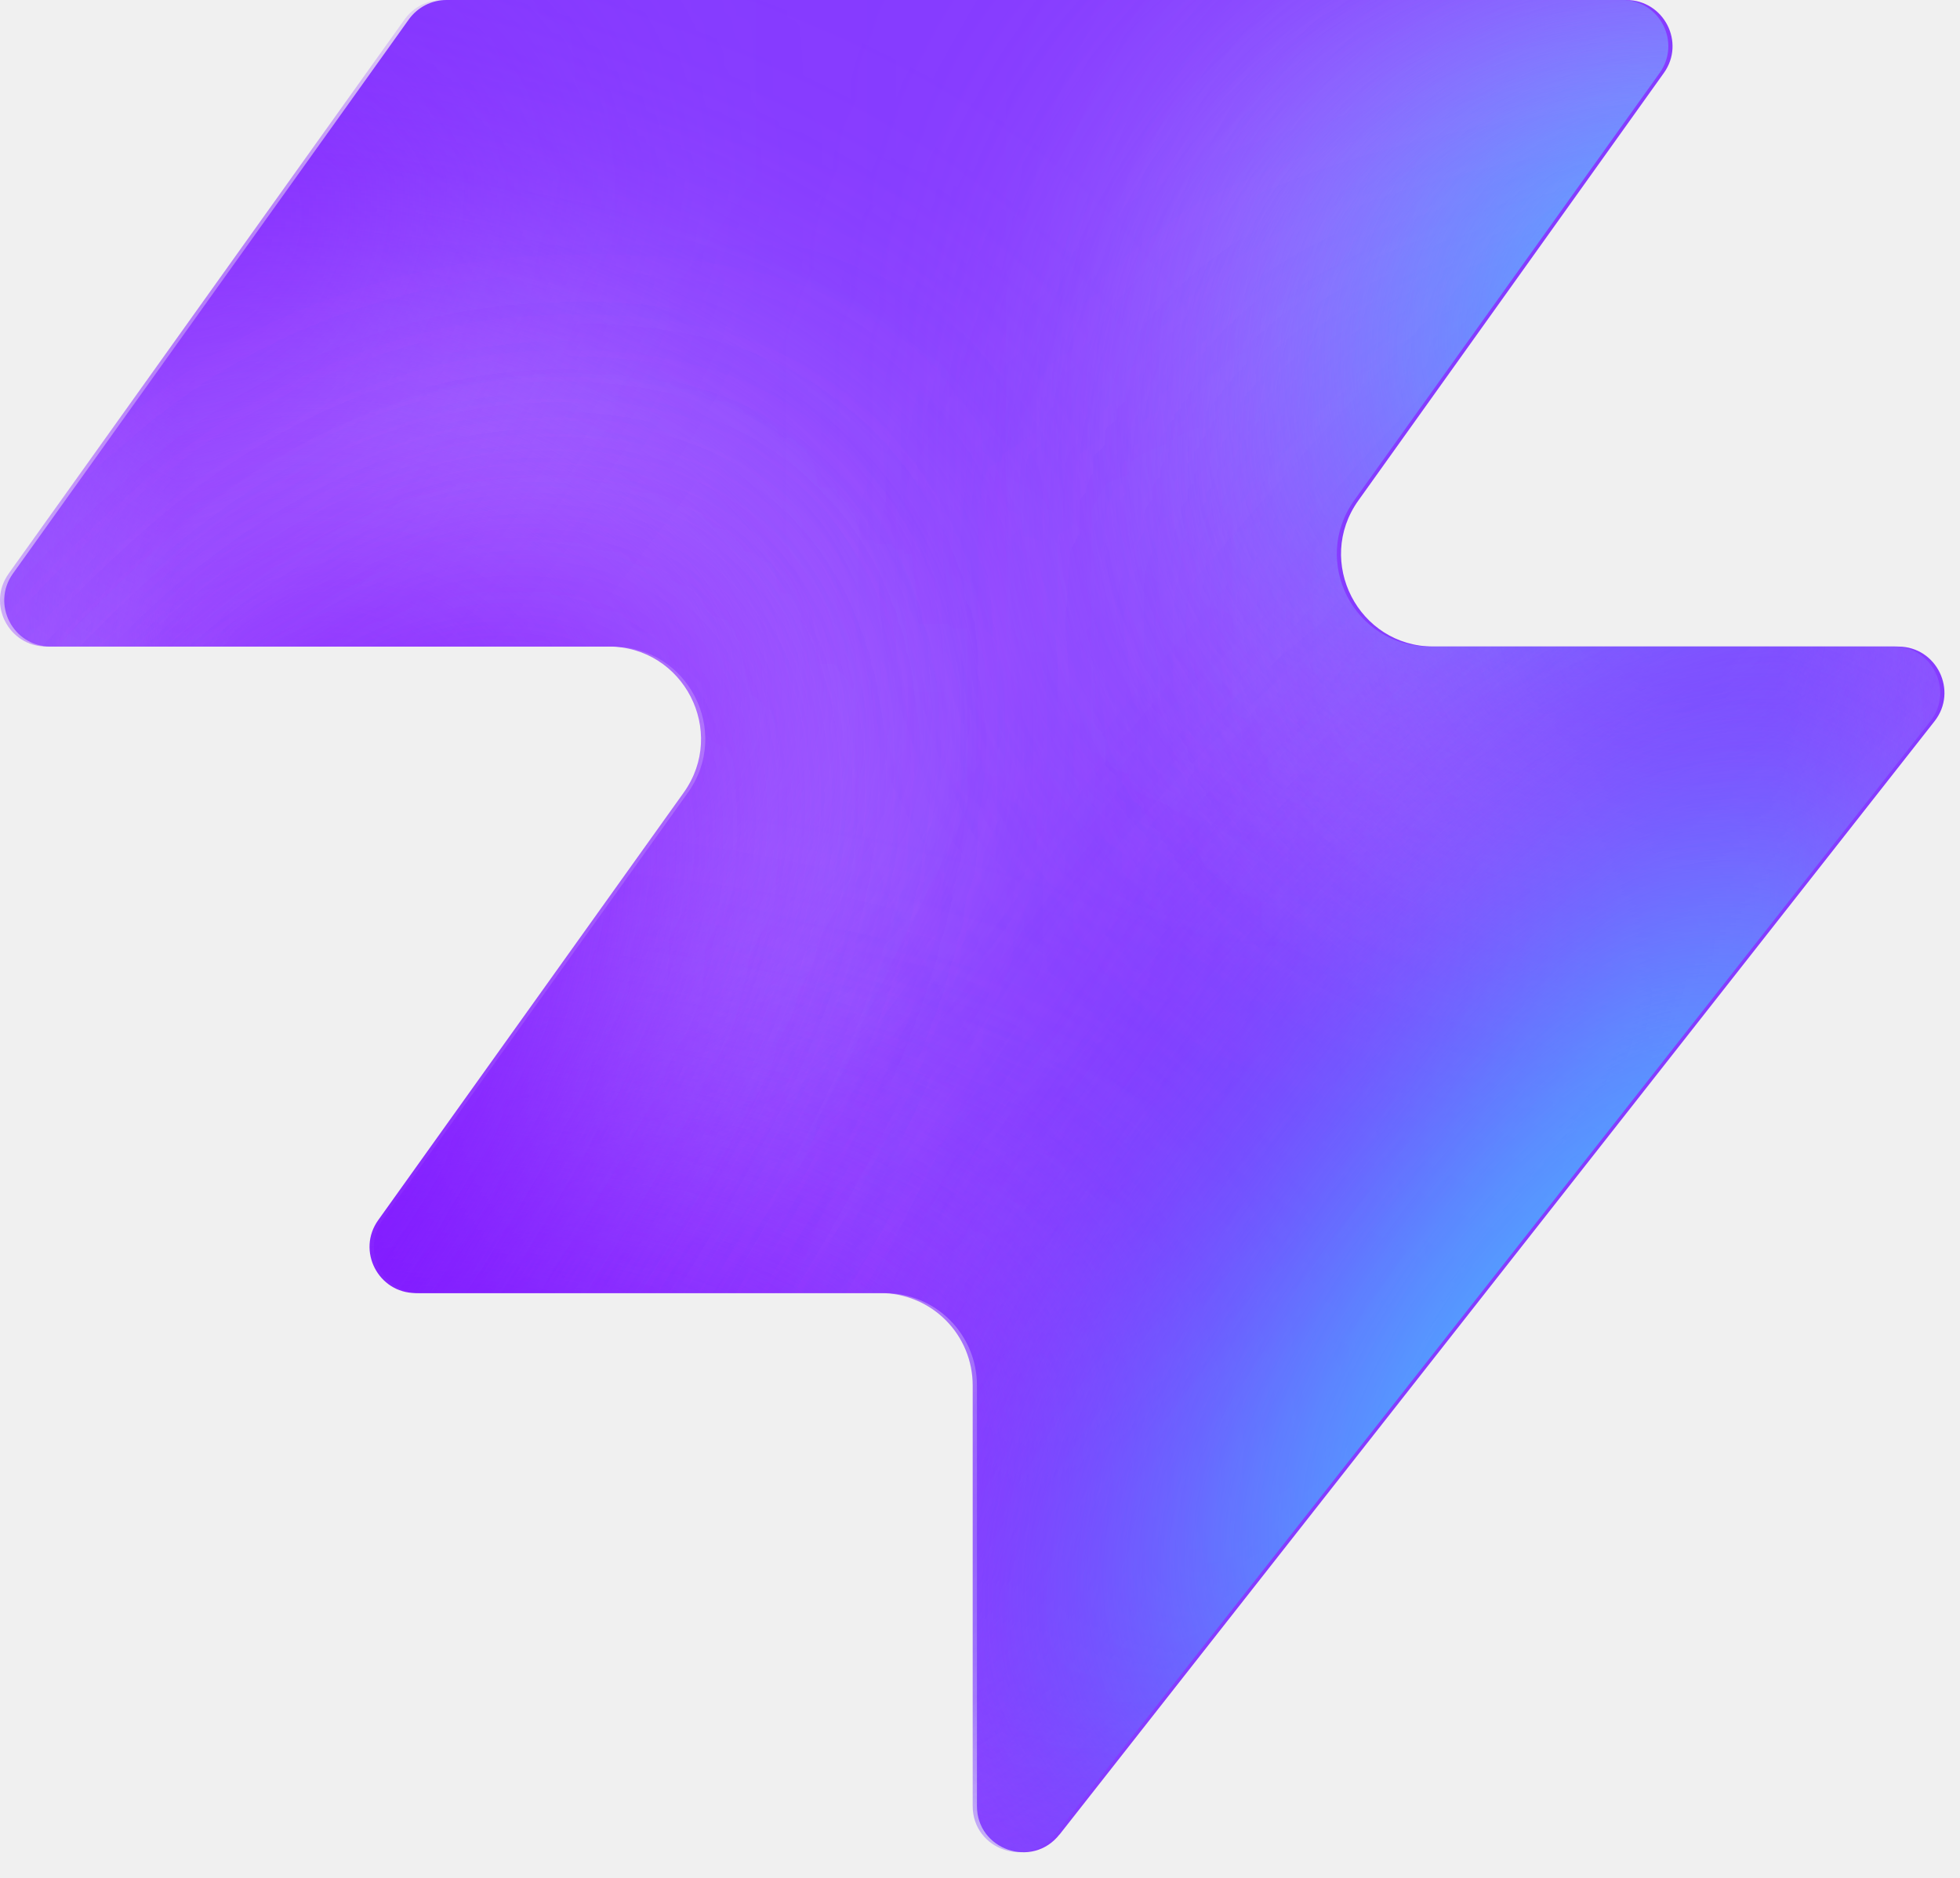
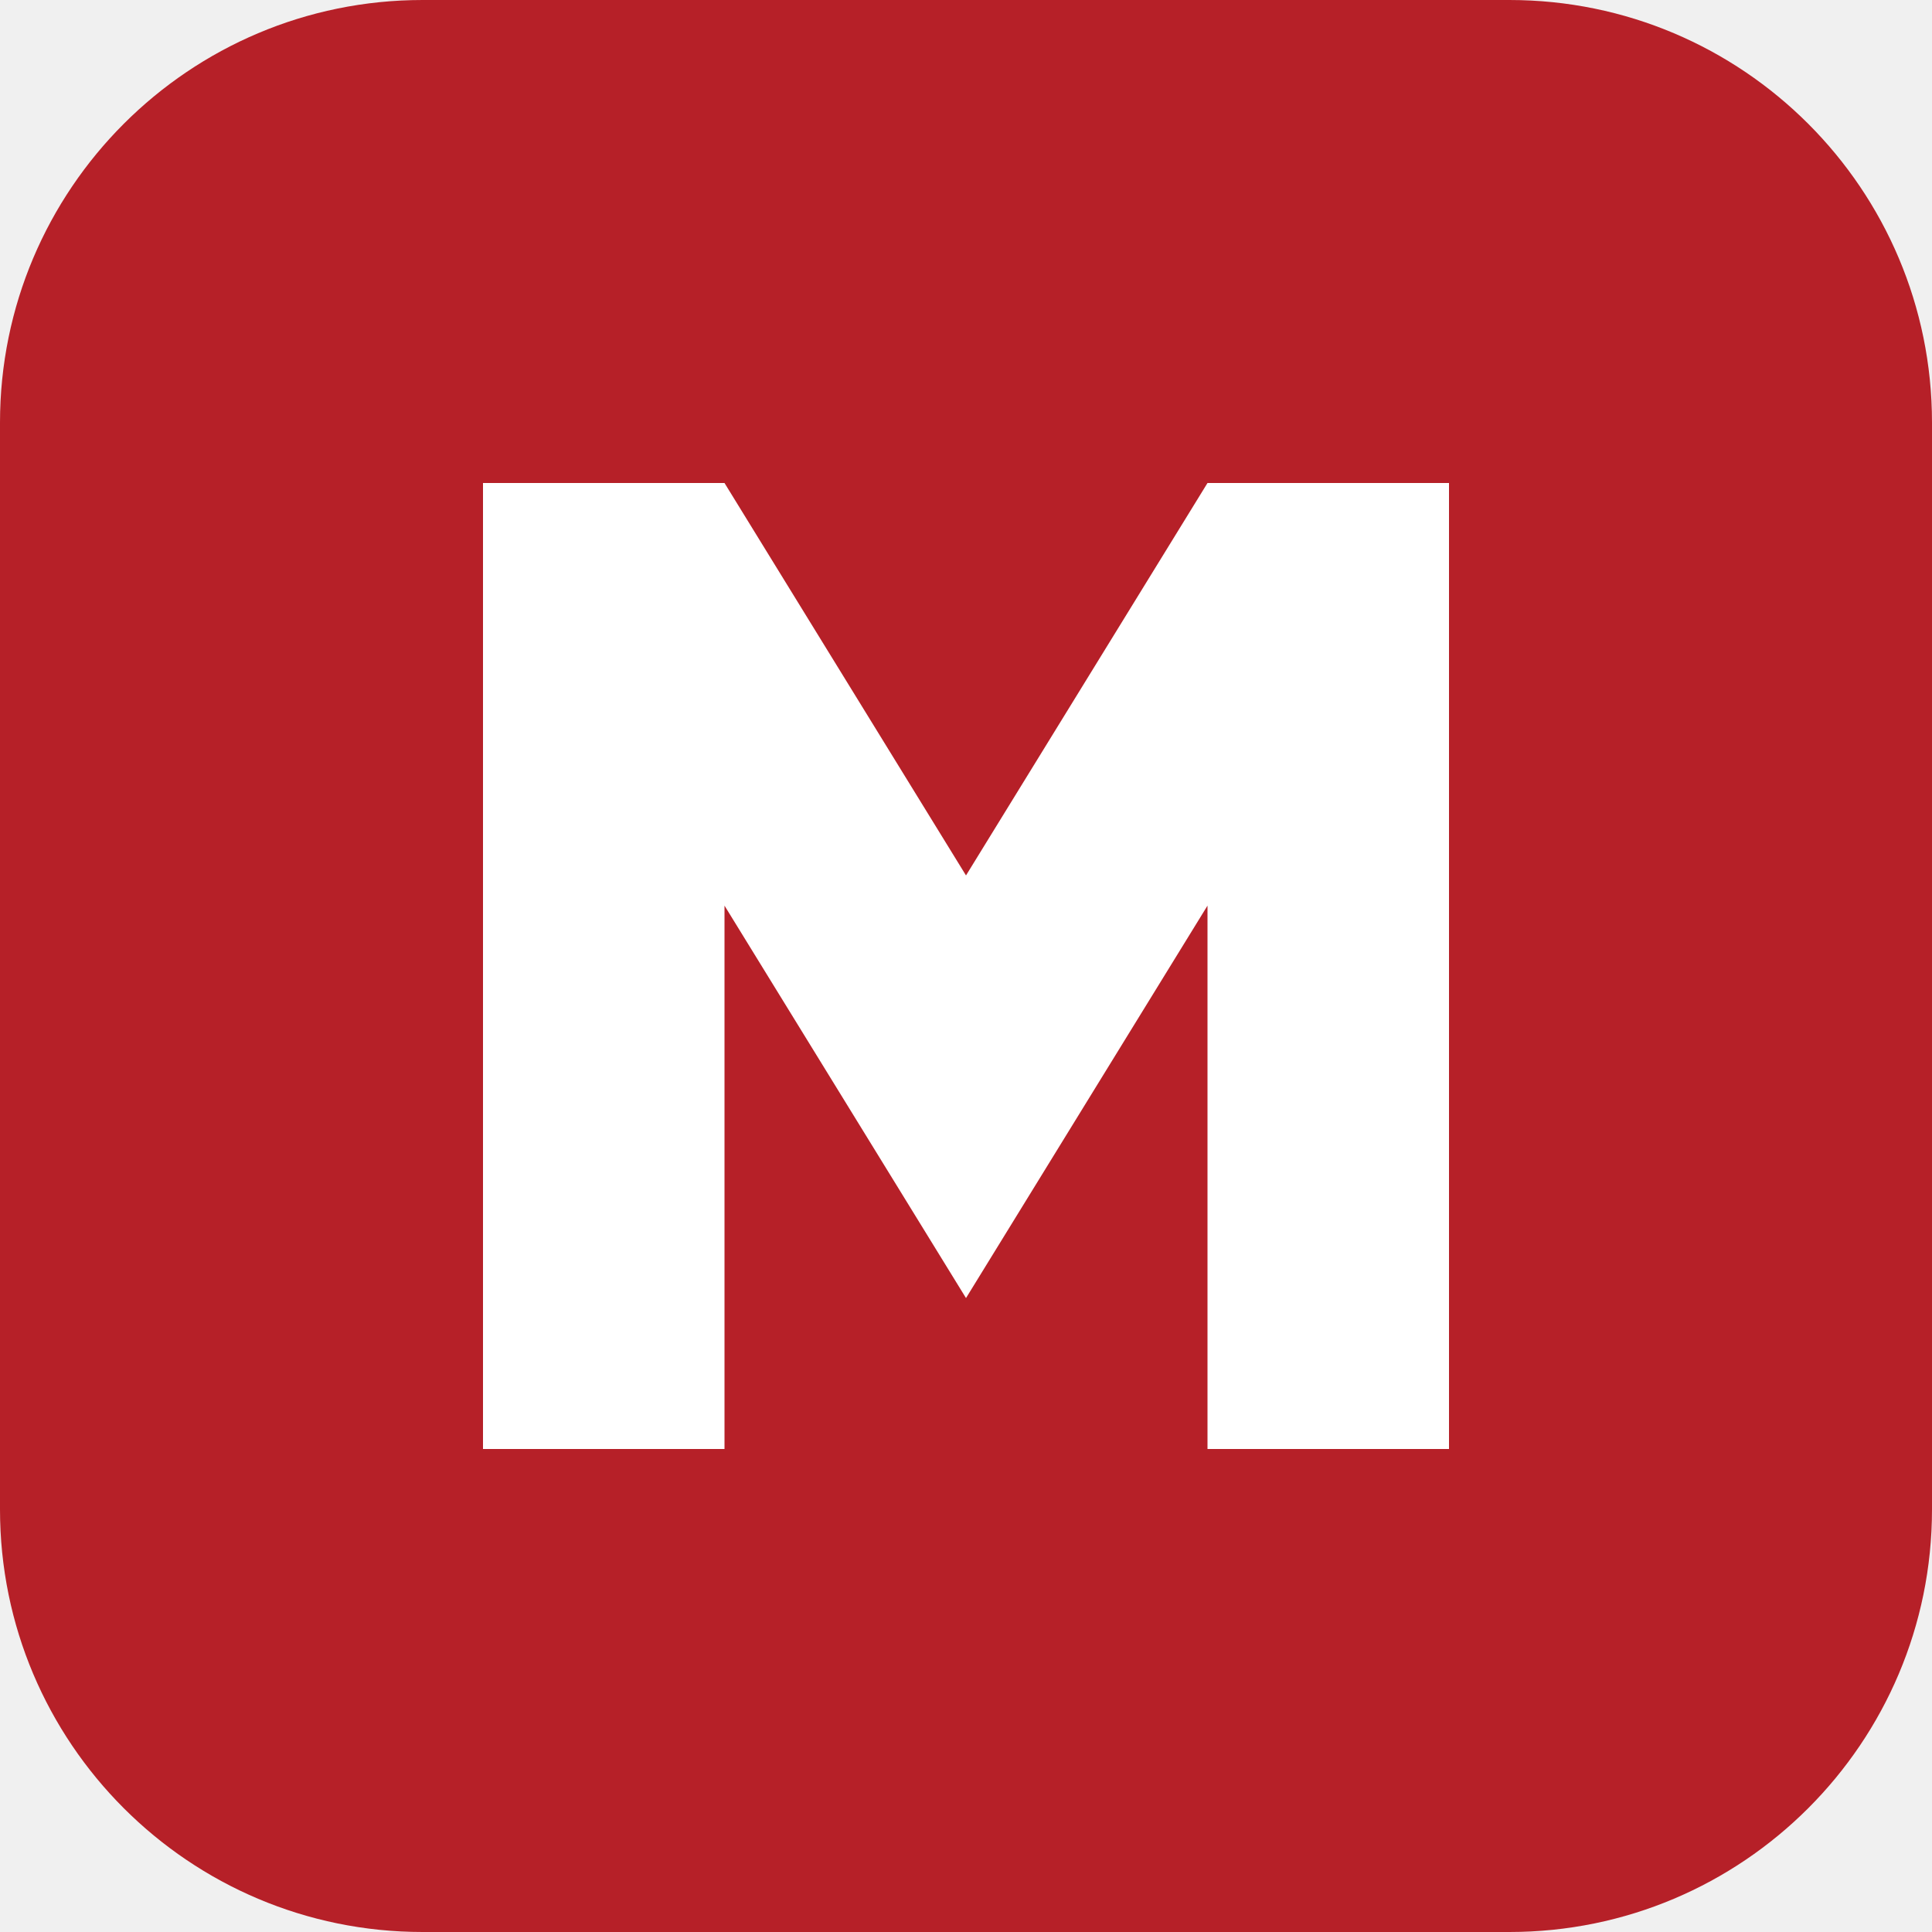
- <svg xmlns="http://www.w3.org/2000/svg" width="48" height="46" fill="none" viewBox="0 0 48 46">
-   <path fill="#863bff" d="M25.946 44.938c-.664.845-2.021.375-2.021-.698V33.937a2.26 2.26 0 0 0-2.262-2.262H10.287c-.92 0-1.456-1.04-.92-1.788l7.48-10.471c1.07-1.497 0-3.578-1.842-3.578H1.237c-.92 0-1.456-1.04-.92-1.788L10.013.474c.214-.297.556-.474.92-.474h28.894c.92 0 1.456 1.04.92 1.788l-7.48 10.471c-1.07 1.498 0 3.579 1.842 3.579h11.377c.943 0 1.473 1.088.89 1.83L25.947 44.94z" style="fill:#863bff;fill:color(display-p3 .525 .23 1);fill-opacity:1" />
-   <mask id="a" width="48" height="46" x="0" y="0" maskUnits="userSpaceOnUse" style="mask-type:alpha">
-     <path fill="#000" d="M25.842 44.938c-.664.844-2.021.375-2.021-.698V33.937a2.26 2.26 0 0 0-2.262-2.262H10.183c-.92 0-1.456-1.04-.92-1.788l7.48-10.471c1.07-1.498 0-3.579-1.842-3.579H1.133c-.92 0-1.456-1.04-.92-1.787L9.91.473c.214-.297.556-.474.92-.474h28.894c.92 0 1.456 1.04.92 1.788l-7.48 10.471c-1.07 1.498 0 3.578 1.842 3.578h11.377c.943 0 1.473 1.088.89 1.832L25.843 44.94z" style="fill:#000;fill-opacity:1" />
-   </mask>
-   <g mask="url(#a)">
-     <g filter="url(#b)">
-       <ellipse cx="5.508" cy="14.704" fill="#ede6ff" rx="5.508" ry="14.704" style="fill:#ede6ff;fill:color(display-p3 .927 .903 1);fill-opacity:1" transform="matrix(.00324 1 1 -.00324 -4.47 31.516)" />
-     </g>
-     <g filter="url(#c)">
-       <ellipse cx="10.399" cy="29.851" fill="#ede6ff" rx="10.399" ry="29.851" style="fill:#ede6ff;fill:color(display-p3 .927 .903 1);fill-opacity:1" transform="matrix(.00324 1 1 -.00324 -39.328 7.883)" />
-     </g>
-     <g filter="url(#d)">
-       <ellipse cx="5.508" cy="30.487" fill="#7e14ff" rx="5.508" ry="30.487" style="fill:#7e14ff;fill:color(display-p3 .492 .077 1);fill-opacity:1" transform="rotate(89.814 -25.913 -14.639)scale(1 -1)" />
-     </g>
-     <g filter="url(#e)">
-       <ellipse cx="5.508" cy="30.599" fill="#7e14ff" rx="5.508" ry="30.599" style="fill:#7e14ff;fill:color(display-p3 .492 .077 1);fill-opacity:1" transform="rotate(89.814 -32.644 -3.334)scale(1 -1)" />
-     </g>
-     <g filter="url(#f)">
-       <ellipse cx="5.508" cy="30.599" fill="#7e14ff" rx="5.508" ry="30.599" style="fill:#7e14ff;fill:color(display-p3 .492 .077 1);fill-opacity:1" transform="matrix(.00324 1 1 -.00324 -34.34 30.47)" />
-     </g>
-     <g filter="url(#g)">
-       <ellipse cx="14.072" cy="22.078" fill="#ede6ff" rx="14.072" ry="22.078" style="fill:#ede6ff;fill:color(display-p3 .927 .903 1);fill-opacity:1" transform="rotate(93.35 24.506 48.493)scale(-1 1)" />
-     </g>
-     <g filter="url(#h)">
-       <ellipse cx="3.47" cy="21.501" fill="#7e14ff" rx="3.47" ry="21.501" style="fill:#7e14ff;fill:color(display-p3 .492 .077 1);fill-opacity:1" transform="rotate(89.009 28.708 47.59)scale(-1 1)" />
-     </g>
-     <g filter="url(#i)">
-       <ellipse cx="3.47" cy="21.501" fill="#7e14ff" rx="3.47" ry="21.501" style="fill:#7e14ff;fill:color(display-p3 .492 .077 1);fill-opacity:1" transform="rotate(89.009 28.708 47.59)scale(-1 1)" />
-     </g>
-     <g filter="url(#j)">
-       <ellipse cx=".387" cy="8.972" fill="#7e14ff" rx="4.407" ry="29.108" style="fill:#7e14ff;fill:color(display-p3 .492 .077 1);fill-opacity:1" transform="rotate(39.51 .387 8.972)" />
-     </g>
-     <g filter="url(#k)">
-       <ellipse cx="47.523" cy="-6.092" fill="#7e14ff" rx="4.407" ry="29.108" style="fill:#7e14ff;fill:color(display-p3 .492 .077 1);fill-opacity:1" transform="rotate(37.892 47.523 -6.092)" />
-     </g>
-     <g filter="url(#l)">
-       <ellipse cx="41.412" cy="6.333" fill="#47bfff" rx="5.971" ry="9.665" style="fill:#47bfff;fill:color(display-p3 .28 .748 1);fill-opacity:1" transform="rotate(37.892 41.412 6.333)" />
-     </g>
-     <g filter="url(#m)">
-       <ellipse cx="-1.879" cy="38.332" fill="#7e14ff" rx="4.407" ry="29.108" style="fill:#7e14ff;fill:color(display-p3 .492 .077 1);fill-opacity:1" transform="rotate(37.892 -1.88 38.332)" />
-     </g>
-     <g filter="url(#n)">
-       <ellipse cx="-1.879" cy="38.332" fill="#7e14ff" rx="4.407" ry="29.108" style="fill:#7e14ff;fill:color(display-p3 .492 .077 1);fill-opacity:1" transform="rotate(37.892 -1.88 38.332)" />
-     </g>
-     <g filter="url(#o)">
-       <ellipse cx="35.651" cy="29.907" fill="#7e14ff" rx="4.407" ry="29.108" style="fill:#7e14ff;fill:color(display-p3 .492 .077 1);fill-opacity:1" transform="rotate(37.892 35.651 29.907)" />
-     </g>
-     <g filter="url(#p)">
-       <ellipse cx="38.418" cy="32.4" fill="#47bfff" rx="5.971" ry="15.297" style="fill:#47bfff;fill:color(display-p3 .28 .748 1);fill-opacity:1" transform="rotate(37.892 38.418 32.4)" />
-     </g>
-   </g>
-   <defs>
-     <filter id="b" width="60.045" height="41.654" x="-19.77" y="16.149" color-interpolation-filters="sRGB" filterUnits="userSpaceOnUse">
-       <feFlood flood-opacity="0" result="BackgroundImageFix" />
-       <feBlend in="SourceGraphic" in2="BackgroundImageFix" result="shape" />
-       <feGaussianBlur result="effect1_foregroundBlur_2002_17158" stdDeviation="7.659" />
-     </filter>
-     <filter id="c" width="90.34" height="51.437" x="-54.613" y="-7.533" color-interpolation-filters="sRGB" filterUnits="userSpaceOnUse">
-       <feFlood flood-opacity="0" result="BackgroundImageFix" />
-       <feBlend in="SourceGraphic" in2="BackgroundImageFix" result="shape" />
-       <feGaussianBlur result="effect1_foregroundBlur_2002_17158" stdDeviation="7.659" />
-     </filter>
-     <filter id="d" width="79.355" height="29.4" x="-49.64" y="2.03" color-interpolation-filters="sRGB" filterUnits="userSpaceOnUse">
-       <feFlood flood-opacity="0" result="BackgroundImageFix" />
-       <feBlend in="SourceGraphic" in2="BackgroundImageFix" result="shape" />
-       <feGaussianBlur result="effect1_foregroundBlur_2002_17158" stdDeviation="4.596" />
-     </filter>
-     <filter id="e" width="79.579" height="29.4" x="-45.045" y="20.029" color-interpolation-filters="sRGB" filterUnits="userSpaceOnUse">
-       <feFlood flood-opacity="0" result="BackgroundImageFix" />
-       <feBlend in="SourceGraphic" in2="BackgroundImageFix" result="shape" />
-       <feGaussianBlur result="effect1_foregroundBlur_2002_17158" stdDeviation="4.596" />
-     </filter>
-     <filter id="f" width="79.579" height="29.4" x="-43.513" y="21.178" color-interpolation-filters="sRGB" filterUnits="userSpaceOnUse">
-       <feFlood flood-opacity="0" result="BackgroundImageFix" />
-       <feBlend in="SourceGraphic" in2="BackgroundImageFix" result="shape" />
-       <feGaussianBlur result="effect1_foregroundBlur_2002_17158" stdDeviation="4.596" />
-     </filter>
-     <filter id="g" width="74.749" height="58.852" x="15.756" y="-17.901" color-interpolation-filters="sRGB" filterUnits="userSpaceOnUse">
-       <feFlood flood-opacity="0" result="BackgroundImageFix" />
-       <feBlend in="SourceGraphic" in2="BackgroundImageFix" result="shape" />
-       <feGaussianBlur result="effect1_foregroundBlur_2002_17158" stdDeviation="7.659" />
-     </filter>
-     <filter id="h" width="61.377" height="25.362" x="23.548" y="2.284" color-interpolation-filters="sRGB" filterUnits="userSpaceOnUse">
-       <feFlood flood-opacity="0" result="BackgroundImageFix" />
-       <feBlend in="SourceGraphic" in2="BackgroundImageFix" result="shape" />
-       <feGaussianBlur result="effect1_foregroundBlur_2002_17158" stdDeviation="4.596" />
-     </filter>
-     <filter id="i" width="61.377" height="25.362" x="23.548" y="2.284" color-interpolation-filters="sRGB" filterUnits="userSpaceOnUse">
-       <feFlood flood-opacity="0" result="BackgroundImageFix" />
-       <feBlend in="SourceGraphic" in2="BackgroundImageFix" result="shape" />
-       <feGaussianBlur result="effect1_foregroundBlur_2002_17158" stdDeviation="4.596" />
-     </filter>
-     <filter id="j" width="56.045" height="63.649" x="-27.636" y="-22.853" color-interpolation-filters="sRGB" filterUnits="userSpaceOnUse">
-       <feFlood flood-opacity="0" result="BackgroundImageFix" />
-       <feBlend in="SourceGraphic" in2="BackgroundImageFix" result="shape" />
-       <feGaussianBlur result="effect1_foregroundBlur_2002_17158" stdDeviation="4.596" />
-     </filter>
-     <filter id="k" width="54.814" height="64.646" x="20.116" y="-38.415" color-interpolation-filters="sRGB" filterUnits="userSpaceOnUse">
-       <feFlood flood-opacity="0" result="BackgroundImageFix" />
-       <feBlend in="SourceGraphic" in2="BackgroundImageFix" result="shape" />
-       <feGaussianBlur result="effect1_foregroundBlur_2002_17158" stdDeviation="4.596" />
-     </filter>
-     <filter id="l" width="33.541" height="35.313" x="24.641" y="-11.323" color-interpolation-filters="sRGB" filterUnits="userSpaceOnUse">
-       <feFlood flood-opacity="0" result="BackgroundImageFix" />
-       <feBlend in="SourceGraphic" in2="BackgroundImageFix" result="shape" />
-       <feGaussianBlur result="effect1_foregroundBlur_2002_17158" stdDeviation="4.596" />
-     </filter>
-     <filter id="m" width="54.814" height="64.646" x="-29.286" y="6.009" color-interpolation-filters="sRGB" filterUnits="userSpaceOnUse">
-       <feFlood flood-opacity="0" result="BackgroundImageFix" />
-       <feBlend in="SourceGraphic" in2="BackgroundImageFix" result="shape" />
-       <feGaussianBlur result="effect1_foregroundBlur_2002_17158" stdDeviation="4.596" />
-     </filter>
-     <filter id="n" width="54.814" height="64.646" x="-29.286" y="6.009" color-interpolation-filters="sRGB" filterUnits="userSpaceOnUse">
-       <feFlood flood-opacity="0" result="BackgroundImageFix" />
-       <feBlend in="SourceGraphic" in2="BackgroundImageFix" result="shape" />
-       <feGaussianBlur result="effect1_foregroundBlur_2002_17158" stdDeviation="4.596" />
-     </filter>
-     <filter id="o" width="54.814" height="64.646" x="8.244" y="-2.416" color-interpolation-filters="sRGB" filterUnits="userSpaceOnUse">
-       <feFlood flood-opacity="0" result="BackgroundImageFix" />
-       <feBlend in="SourceGraphic" in2="BackgroundImageFix" result="shape" />
-       <feGaussianBlur result="effect1_foregroundBlur_2002_17158" stdDeviation="4.596" />
-     </filter>
-     <filter id="p" width="39.409" height="43.623" x="18.713" y="10.588" color-interpolation-filters="sRGB" filterUnits="userSpaceOnUse">
-       <feFlood flood-opacity="0" result="BackgroundImageFix" />
-       <feBlend in="SourceGraphic" in2="BackgroundImageFix" result="shape" />
-       <feGaussianBlur result="effect1_foregroundBlur_2002_17158" stdDeviation="4.596" />
-     </filter>
-   </defs>
+ <svg xmlns="http://www.w3.org/2000/svg" viewBox="0 0 64 64">
+   <rect width="64" height="64" rx="14" fill="#b62028" />
+   <path d="M16 48V16h8l8 13 8-13h8v32h-8V30l-8 13-8-13v18z" fill="#fff" />
</svg>
